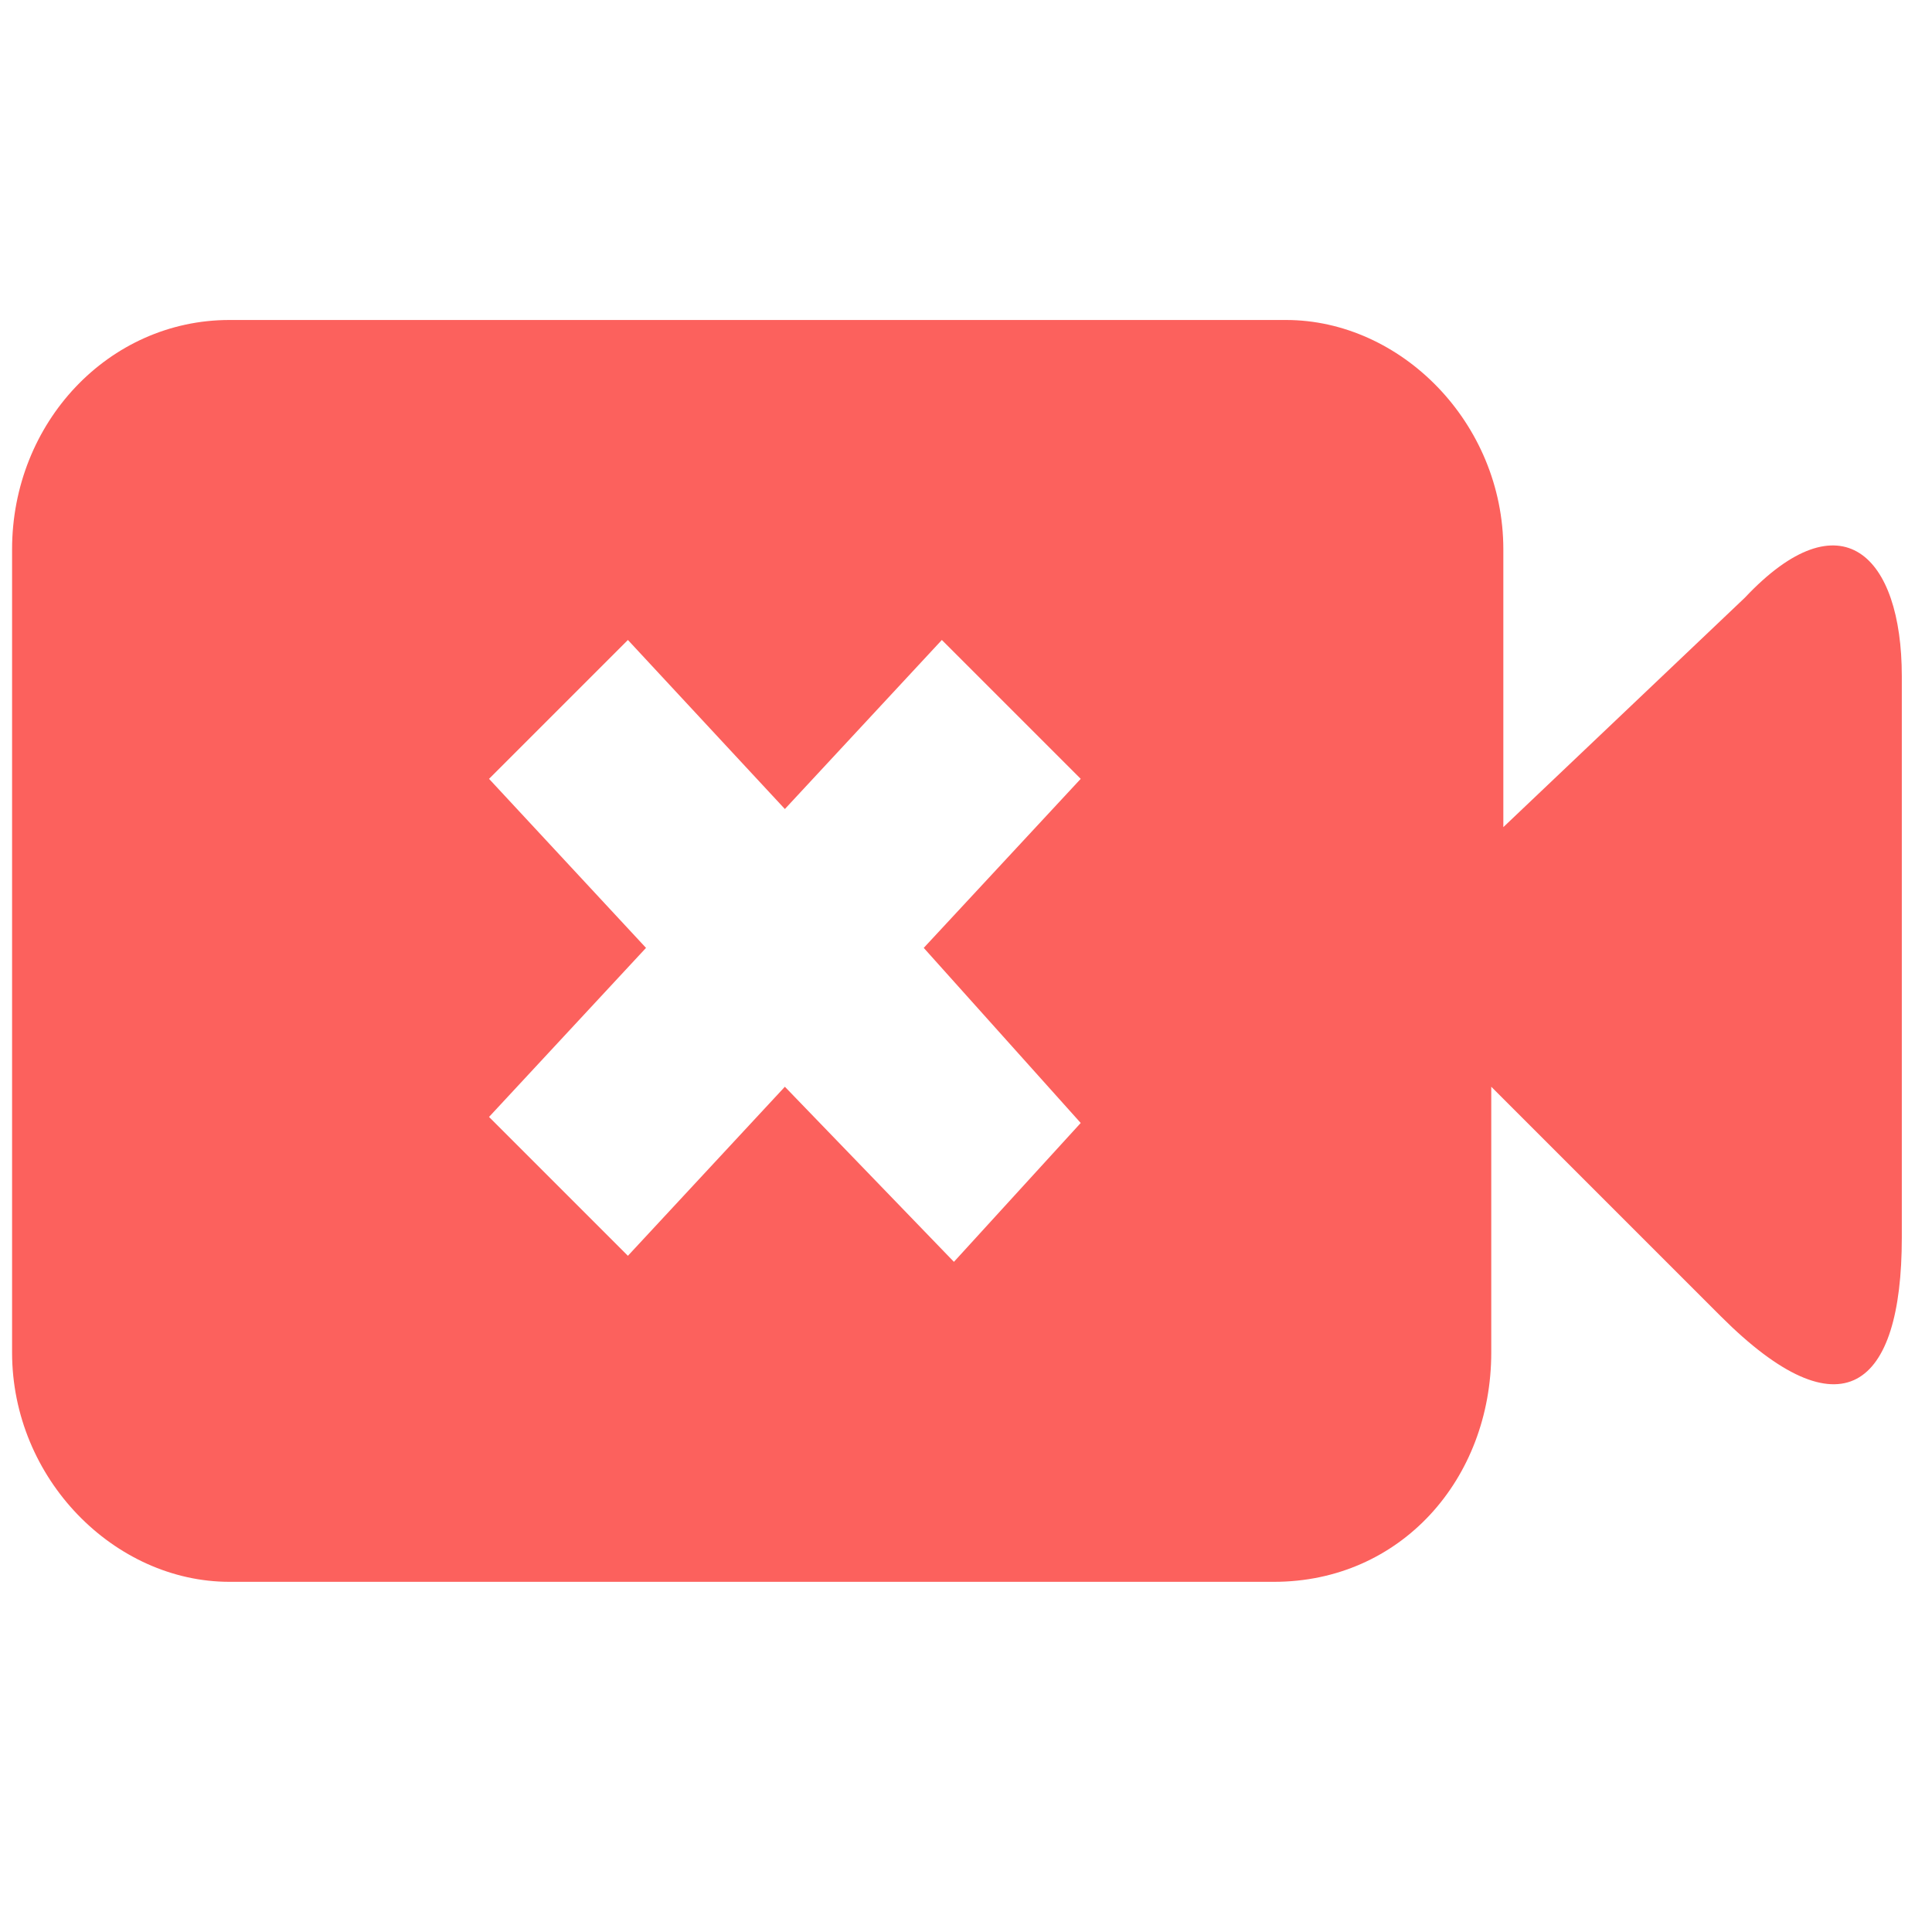
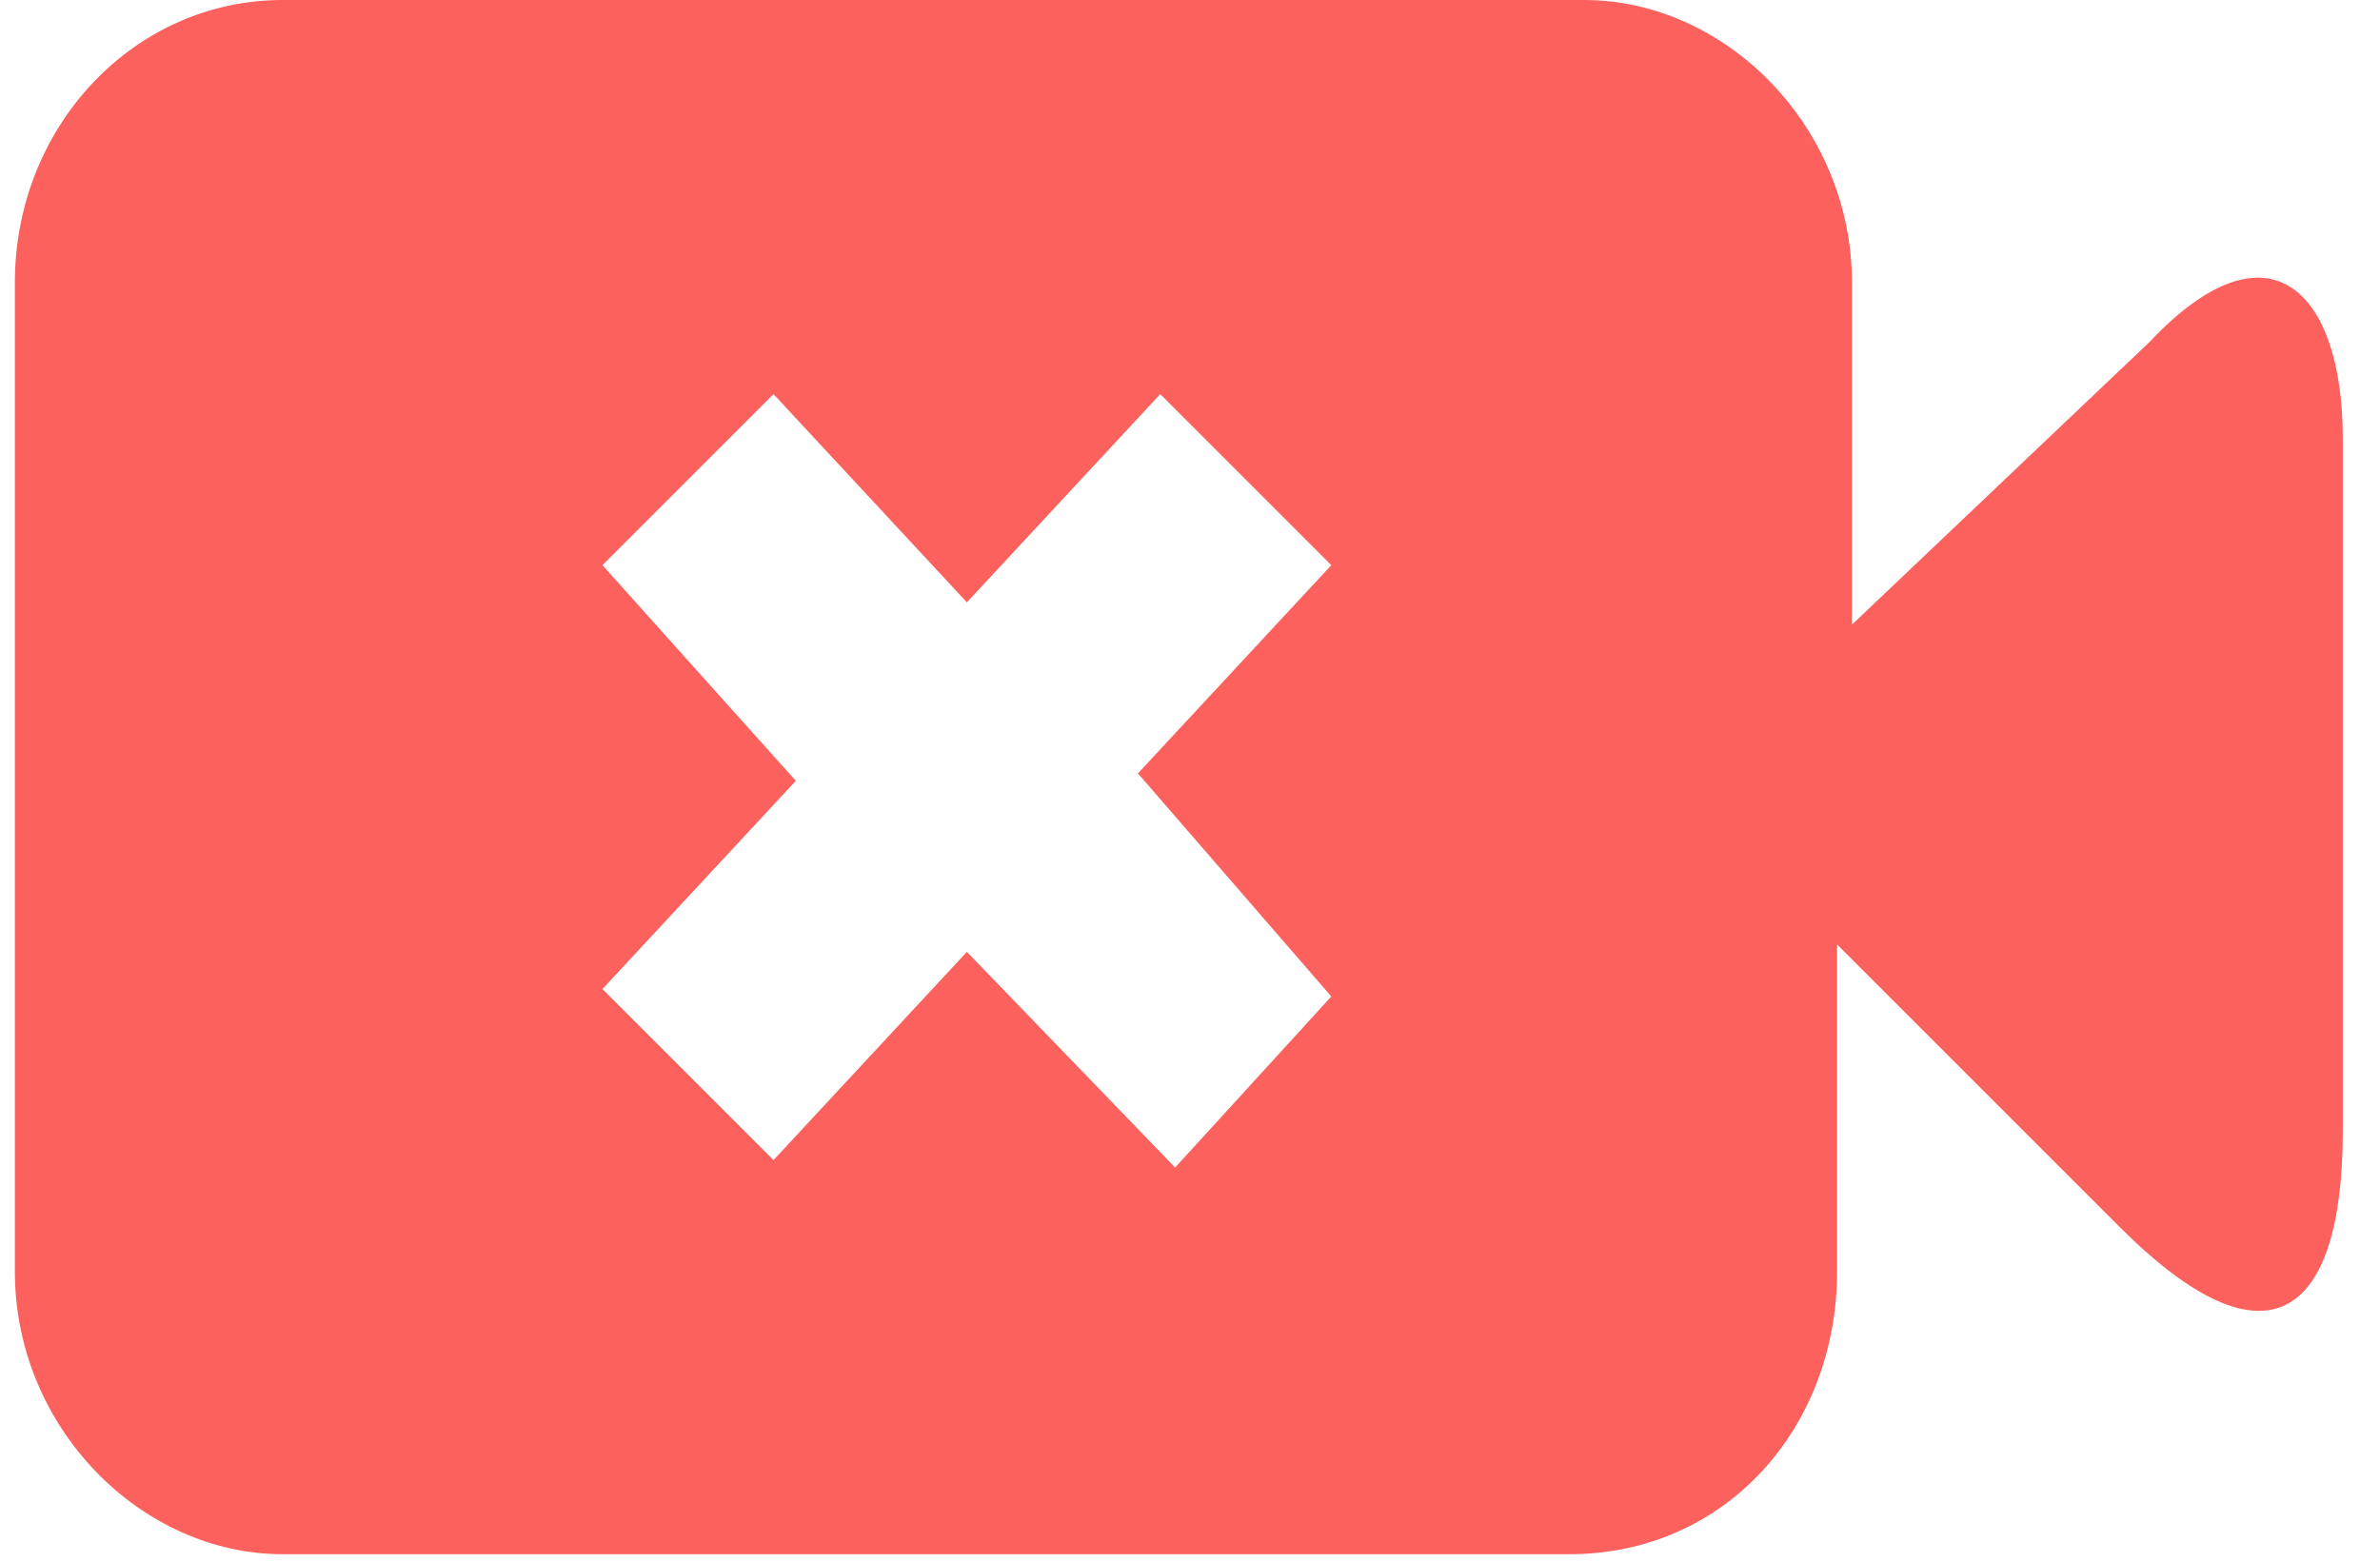
- <svg xmlns="http://www.w3.org/2000/svg" version="1.1" id="Layer_1" x="0px" y="0px" viewBox="0 0 32 32" style="enable-background:new 0 0 32 32;" xml:space="preserve">
+ <svg xmlns="http://www.w3.org/2000/svg" version="1.1" id="Layer_1" x="0px" y="0px" viewBox="0 0 32 21" style="enable-background:new 0 0 32 21;" xml:space="preserve">
  <style type="text/css">
	.st0{display:none;}
	.st1{display:inline;fill-rule:evenodd;clip-rule:evenodd;fill:#B9BBBE;}
	.st2{display:inline;fill:#B9BBBE;}
	.st3{fill:#FC615D;}
</style>
  <g id="Layer_1_1_" class="st0">
-     <path class="st1" d="M22.5,14.4h1.9v3.3h-1.9c-0.2,0.8-0.5,1.5-1,2.1l1.2,1.2L21,22.6l-1.2-1.2c-0.6,0.4-1.4,0.8-2.1,1v1.9h-3.3   v-1.9c-0.8-0.2-1.5-0.5-2.1-1l-1.2,1.2L9.4,21l1.2-1.2c-0.4-0.6-0.8-1.4-1-2.1H7.6v-3.3h1.9c0.2-0.8,0.5-1.5,1-2.1l-1.2-1.3L11,9.2   l1.2,1.2c0.6-0.4,1.4-0.8,2.1-1V7.6h3.3v1.9c0.8,0.2,1.5,0.5,2.1,1l1.2-1.2l1.7,1.7l-1.2,1.1C22,12.9,22.2,13.5,22.5,14.4z    M15.9,19.3c1.8,0,3.3-1.5,3.3-3.3s-1.5-3.3-3.3-3.3s-3.3,1.5-3.3,3.3S14.1,19.3,15.9,19.3z" />
+     <path class="st1" d="M22.5,8.9h1.9v3.3h-1.9c-0.2,0.8-0.5,1.5-1,2.1l1.2,1.2L21,17.1l-1.2-1.2c-0.6,0.4-1.4,0.8-2.1,1v1.9h-3.3   v-1.9c-0.8-0.2-1.5-0.5-2.1-1l-1.2,1.2l-1.7-1.6l1.2-1.2c-0.4-0.6-0.8-1.4-1-2.1h-2V8.9h1.9c0.2-0.8,0.5-1.5,1-2.1L9.3,5.5L11,3.7   l1.2,1.2c0.6-0.4,1.4-0.8,2.1-1V2.1h3.3V4c0.8,0.2,1.5,0.5,2.1,1l1.2-1.2l1.7,1.7l-1.2,1.1C22,7.4,22.2,8,22.5,8.9z M15.9,13.8   c1.8,0,3.3-1.5,3.3-3.3s-1.5-3.3-3.3-3.3s-3.3,1.5-3.3,3.3S14.1,13.8,15.9,13.8z" />
  </g>
  <g id="Layer_2_1_" class="st0">
-     <path class="st2" d="M15.9,7.6c-4.6,0-8.3,3.7-8.3,8.3v6.7c0,0.9,0.7,1.7,1.7,1.7H11c0.9,0,1.7-0.7,1.7-1.7v-2.5   c0-0.9-0.7-1.7-1.7-1.7H9.3v-2.5c0-3.7,3-6.7,6.7-6.7s6.7,3,6.7,6.7v2.5H21c-0.9,0-1.7,0.7-1.7,1.7v2.5c0,0.9,0.7,1.7,1.7,1.7h1.7   c0.9,0,1.7-0.7,1.7-1.7v-6.7C24.3,11.4,20.5,7.6,15.9,7.6z" />
+     <path class="st2" d="M15.9,2.1c-4.6,0-8.3,3.7-8.3,8.3v6.7c0,0.9,0.7,1.7,1.7,1.7H11c0.9,0,1.7-0.7,1.7-1.7v-2.5   c0-0.9-0.7-1.7-1.7-1.7H9.3v-2.5c0-3.7,3-6.7,6.7-6.7s6.7,3,6.7,6.7v2.5H21c-0.9,0-1.7,0.7-1.7,1.7v2.5c0,0.9,0.7,1.7,1.7,1.7h1.7   c0.9,0,1.7-0.7,1.7-1.7v-6.7C24.3,5.9,20.5,2.1,15.9,2.1z" />
  </g>
  <g id="Layer_3" class="st0">
-     <path class="st1" d="M18.5,15.1c0,1.4-1.1,2.5-2.5,2.5c-1.3,0-2.5-1.1-2.5-2.5v-5c0-1.4,1.1-2.5,2.5-2.5c1.4,0,2.5,1.1,2.5,2.5   V15.1z M15.9,19.5c2.3,0,4.4-1.8,4.4-4.3h1.4c0,2.9-2.3,5.2-5,5.6v2.7h-1.6v-2.7c-2.7-0.4-5-2.8-5-5.6h1.4   C11.5,17.6,13.6,19.5,15.9,19.5z M15.9,9.3c-0.7,0-0.8,0.6-0.8,0.8v5c0,0.3,0.2,0.8,0.8,0.8c0.7,0,0.8-0.6,0.8-0.8v-5   C16.8,9.9,16.6,9.3,15.9,9.3z" />
-     <path class="st1" d="M18.5,15.1c0,1.4-1.1,2.5-2.5,2.5c-1.3,0-2.5-1.1-2.5-2.5v-5c0-1.4,1.1-2.5,2.5-2.5c1.4,0,2.5,1.1,2.5,2.5   V15.1z M15.9,19.5c2.3,0,4.4-1.8,4.4-4.3h1.4c0,2.9-2.3,5.2-5,5.6v3.6h-1.6v-3.6c-2.7-0.4-5-2.8-5-5.6h1.4   C11.5,17.6,13.6,19.5,15.9,19.5z" />
+     <path class="st1" d="M18.5,9.6c0,1.4-1.1,2.5-2.5,2.5c-1.3,0-2.5-1.1-2.5-2.5v-5c0-1.4,1.1-2.5,2.5-2.5s2.5,1.1,2.5,2.5V9.6z    M15.9,14c2.3,0,4.4-1.8,4.4-4.3h1.4c0,2.9-2.3,5.2-5,5.6V18h-1.6v-2.7c-2.7-0.4-5-2.8-5-5.6h1.4C11.5,12.1,13.6,14,15.9,14z    M15.9,3.8c-0.7,0-0.8,0.6-0.8,0.8v5c0,0.3,0.2,0.8,0.8,0.8c0.7,0,0.8-0.6,0.8-0.8v-5C16.8,4.4,16.6,3.8,15.9,3.8z" />
+     <path class="st1" d="M18.5,9.6c0,1.4-1.1,2.5-2.5,2.5c-1.3,0-2.5-1.1-2.5-2.5v-5c0-1.4,1.1-2.5,2.5-2.5s2.5,1.1,2.5,2.5V9.6z    M15.9,14c2.3,0,4.4-1.8,4.4-4.3h1.4c0,2.9-2.3,5.2-5,5.6v3.6h-1.6v-3.6c-2.7-0.4-5-2.8-5-5.6h1.4C11.5,12.1,13.6,14,15.9,14z" />
  </g>
-   <path class="st3" d="M28.9,9.9l-4,3.8V9.1c0-2.1-1.7-3.8-3.6-3.8H3.8C1.8,5.3,0.2,7,0.2,9.1v13.3c0,2.1,1.7,3.8,3.6,3.8h17.3  c2.1,0,3.6-1.7,3.6-3.8V18l3.8,3.8c2,2,3,1.2,3-1.3v-9.3C31.5,9.2,30.5,8.2,28.9,9.9z M17.9,18.6l-2.1,2.3L13,18l-2.6,2.8l-2.3-2.3  l2.6-2.8l-2.6-2.8l2.3-2.3l2.6,2.8l2.6-2.8l2.3,2.3l-2.6,2.8L17.9,18.6z" />
+   <path class="st3" d="M28.9,4.6l-4,3.8V3.8c0-2.1-1.7-3.8-3.6-3.8H3.8c-2,0-3.6,1.7-3.6,3.8v13.3c0,2.1,1.7,3.8,3.6,3.8h17.3  c2.1,0,3.6-1.7,3.6-3.8v-4.4l3.8,3.8c2,2,3,1.2,3-1.3V5.9C31.5,3.9,30.5,2.9,28.9,4.6z M17.9,13.4l-2.1,2.3L13,12.8l-2.6,2.8  l-2.3-2.3l2.6-2.8L8.1,7.6l2.3-2.3L13,8.1l2.6-2.8l2.3,2.3l-2.6,2.8L17.9,13.4z" />
</svg>
